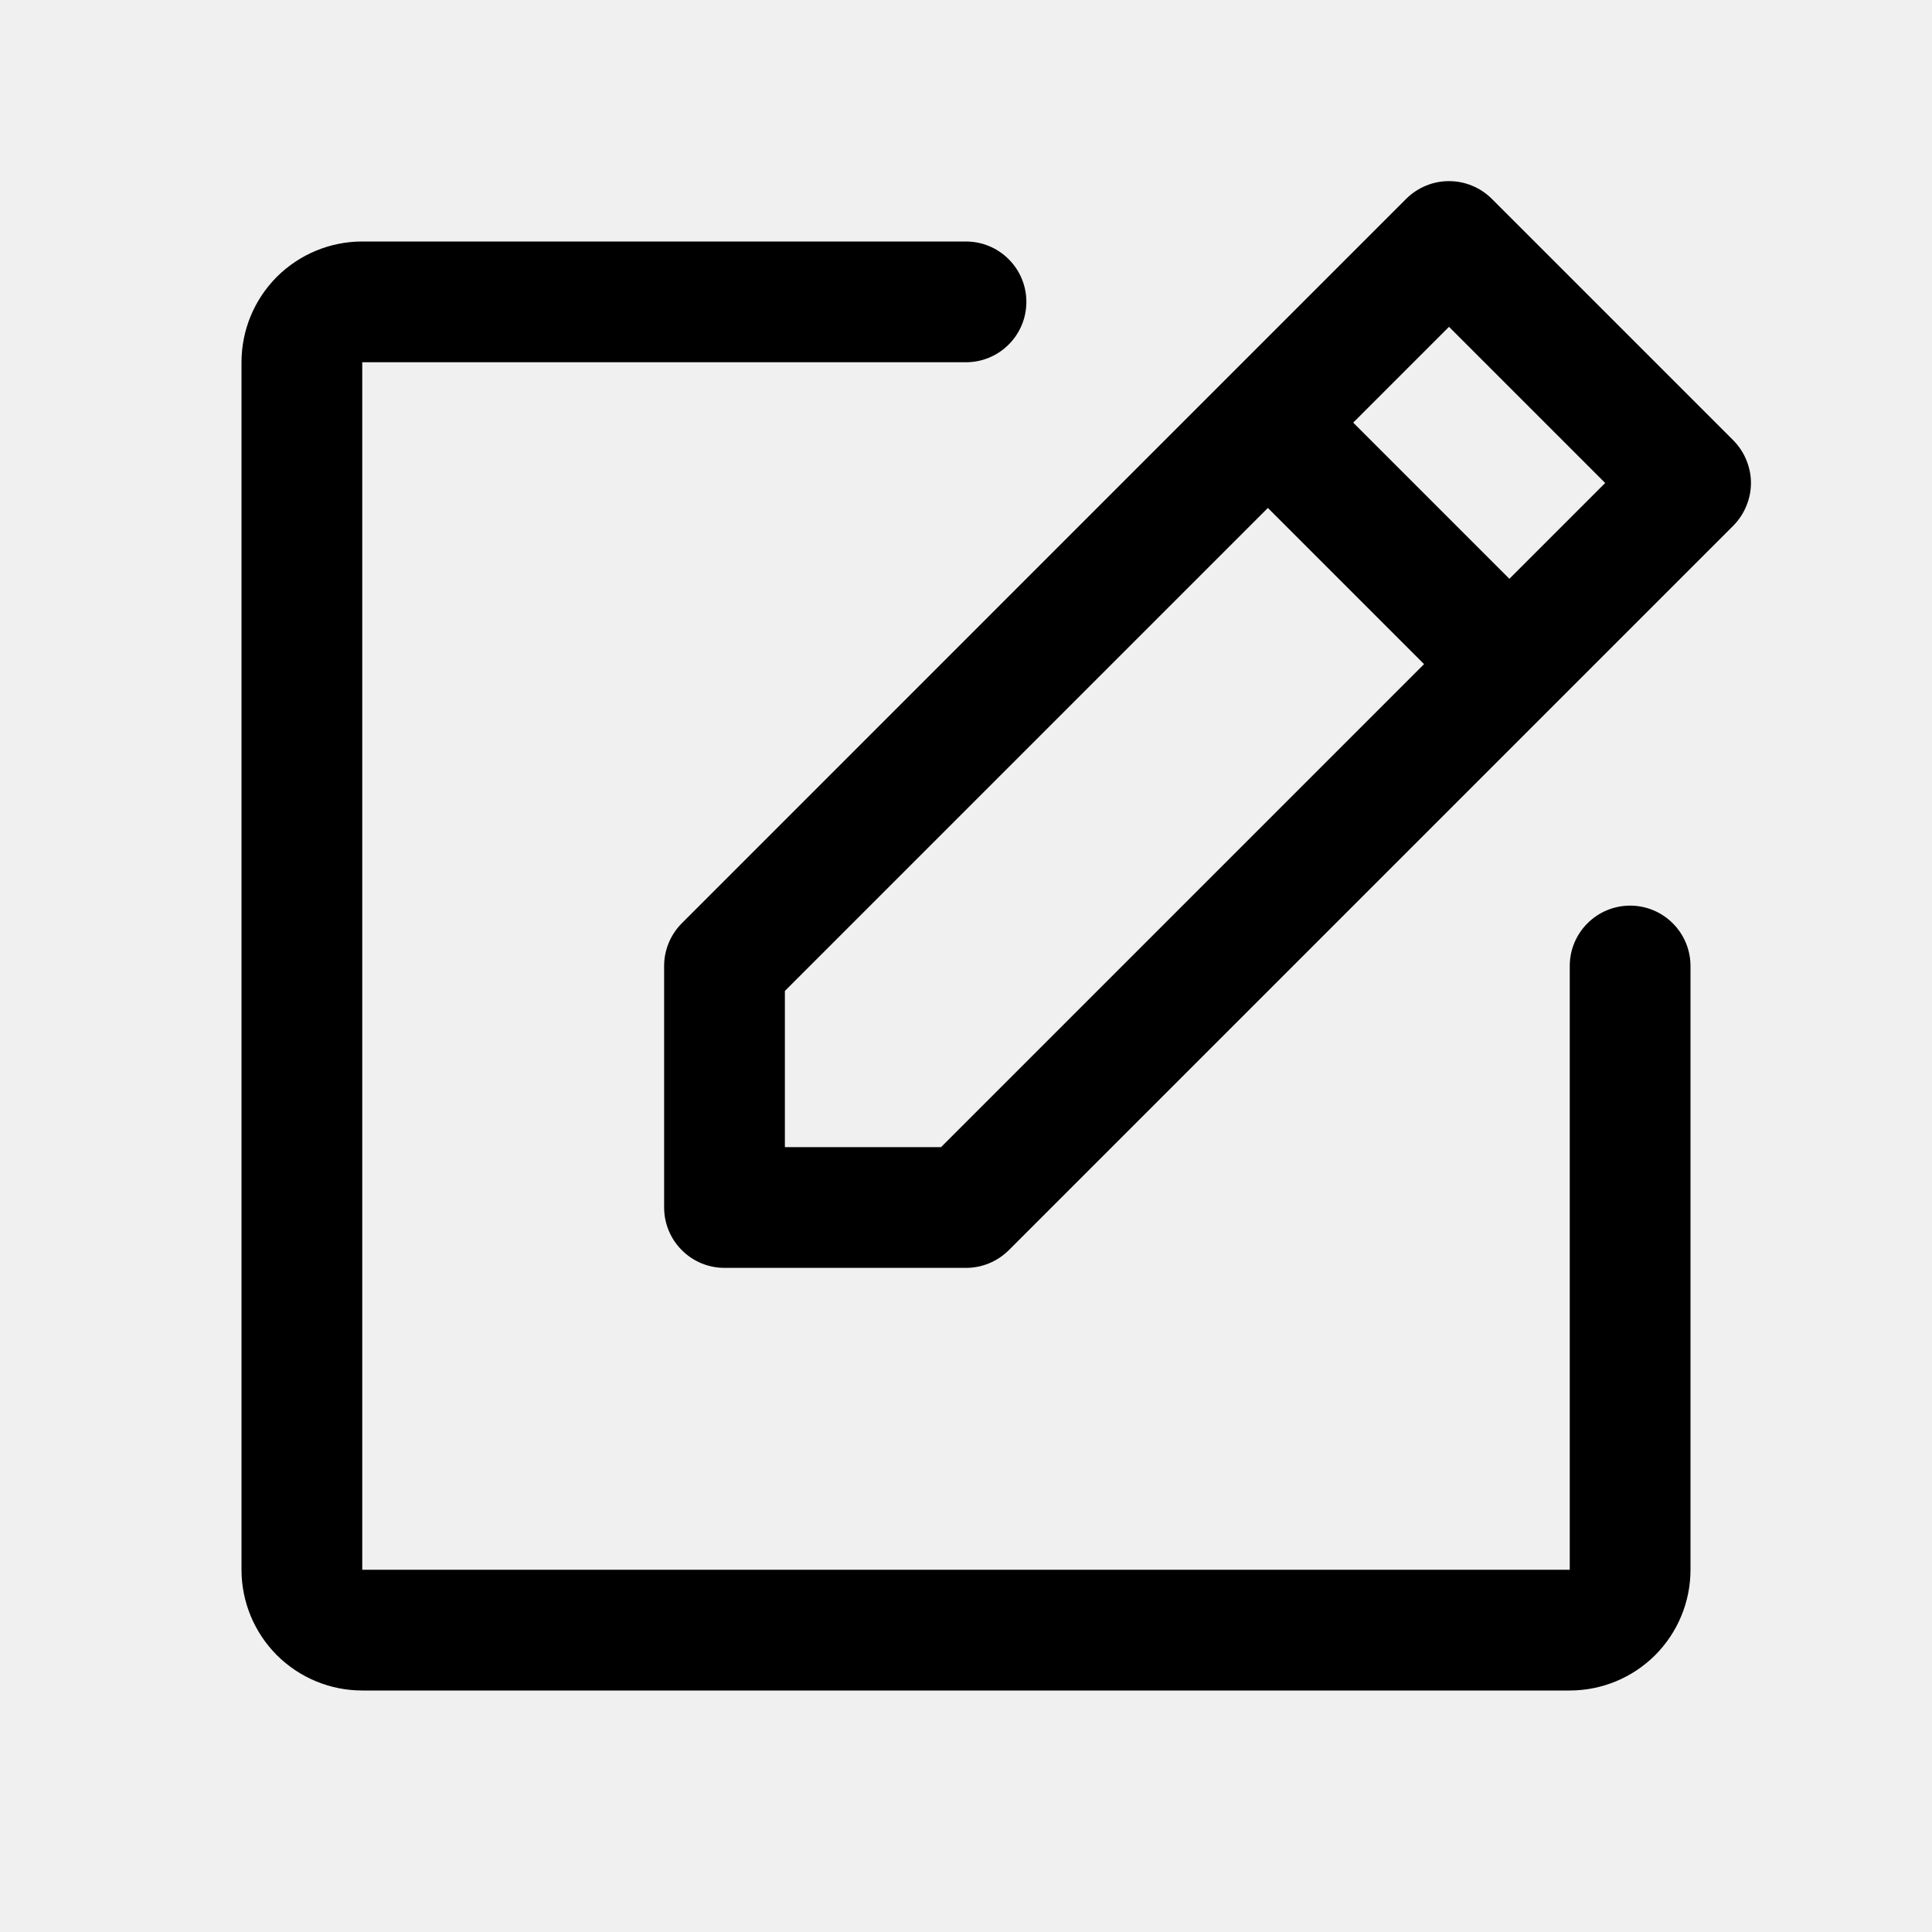
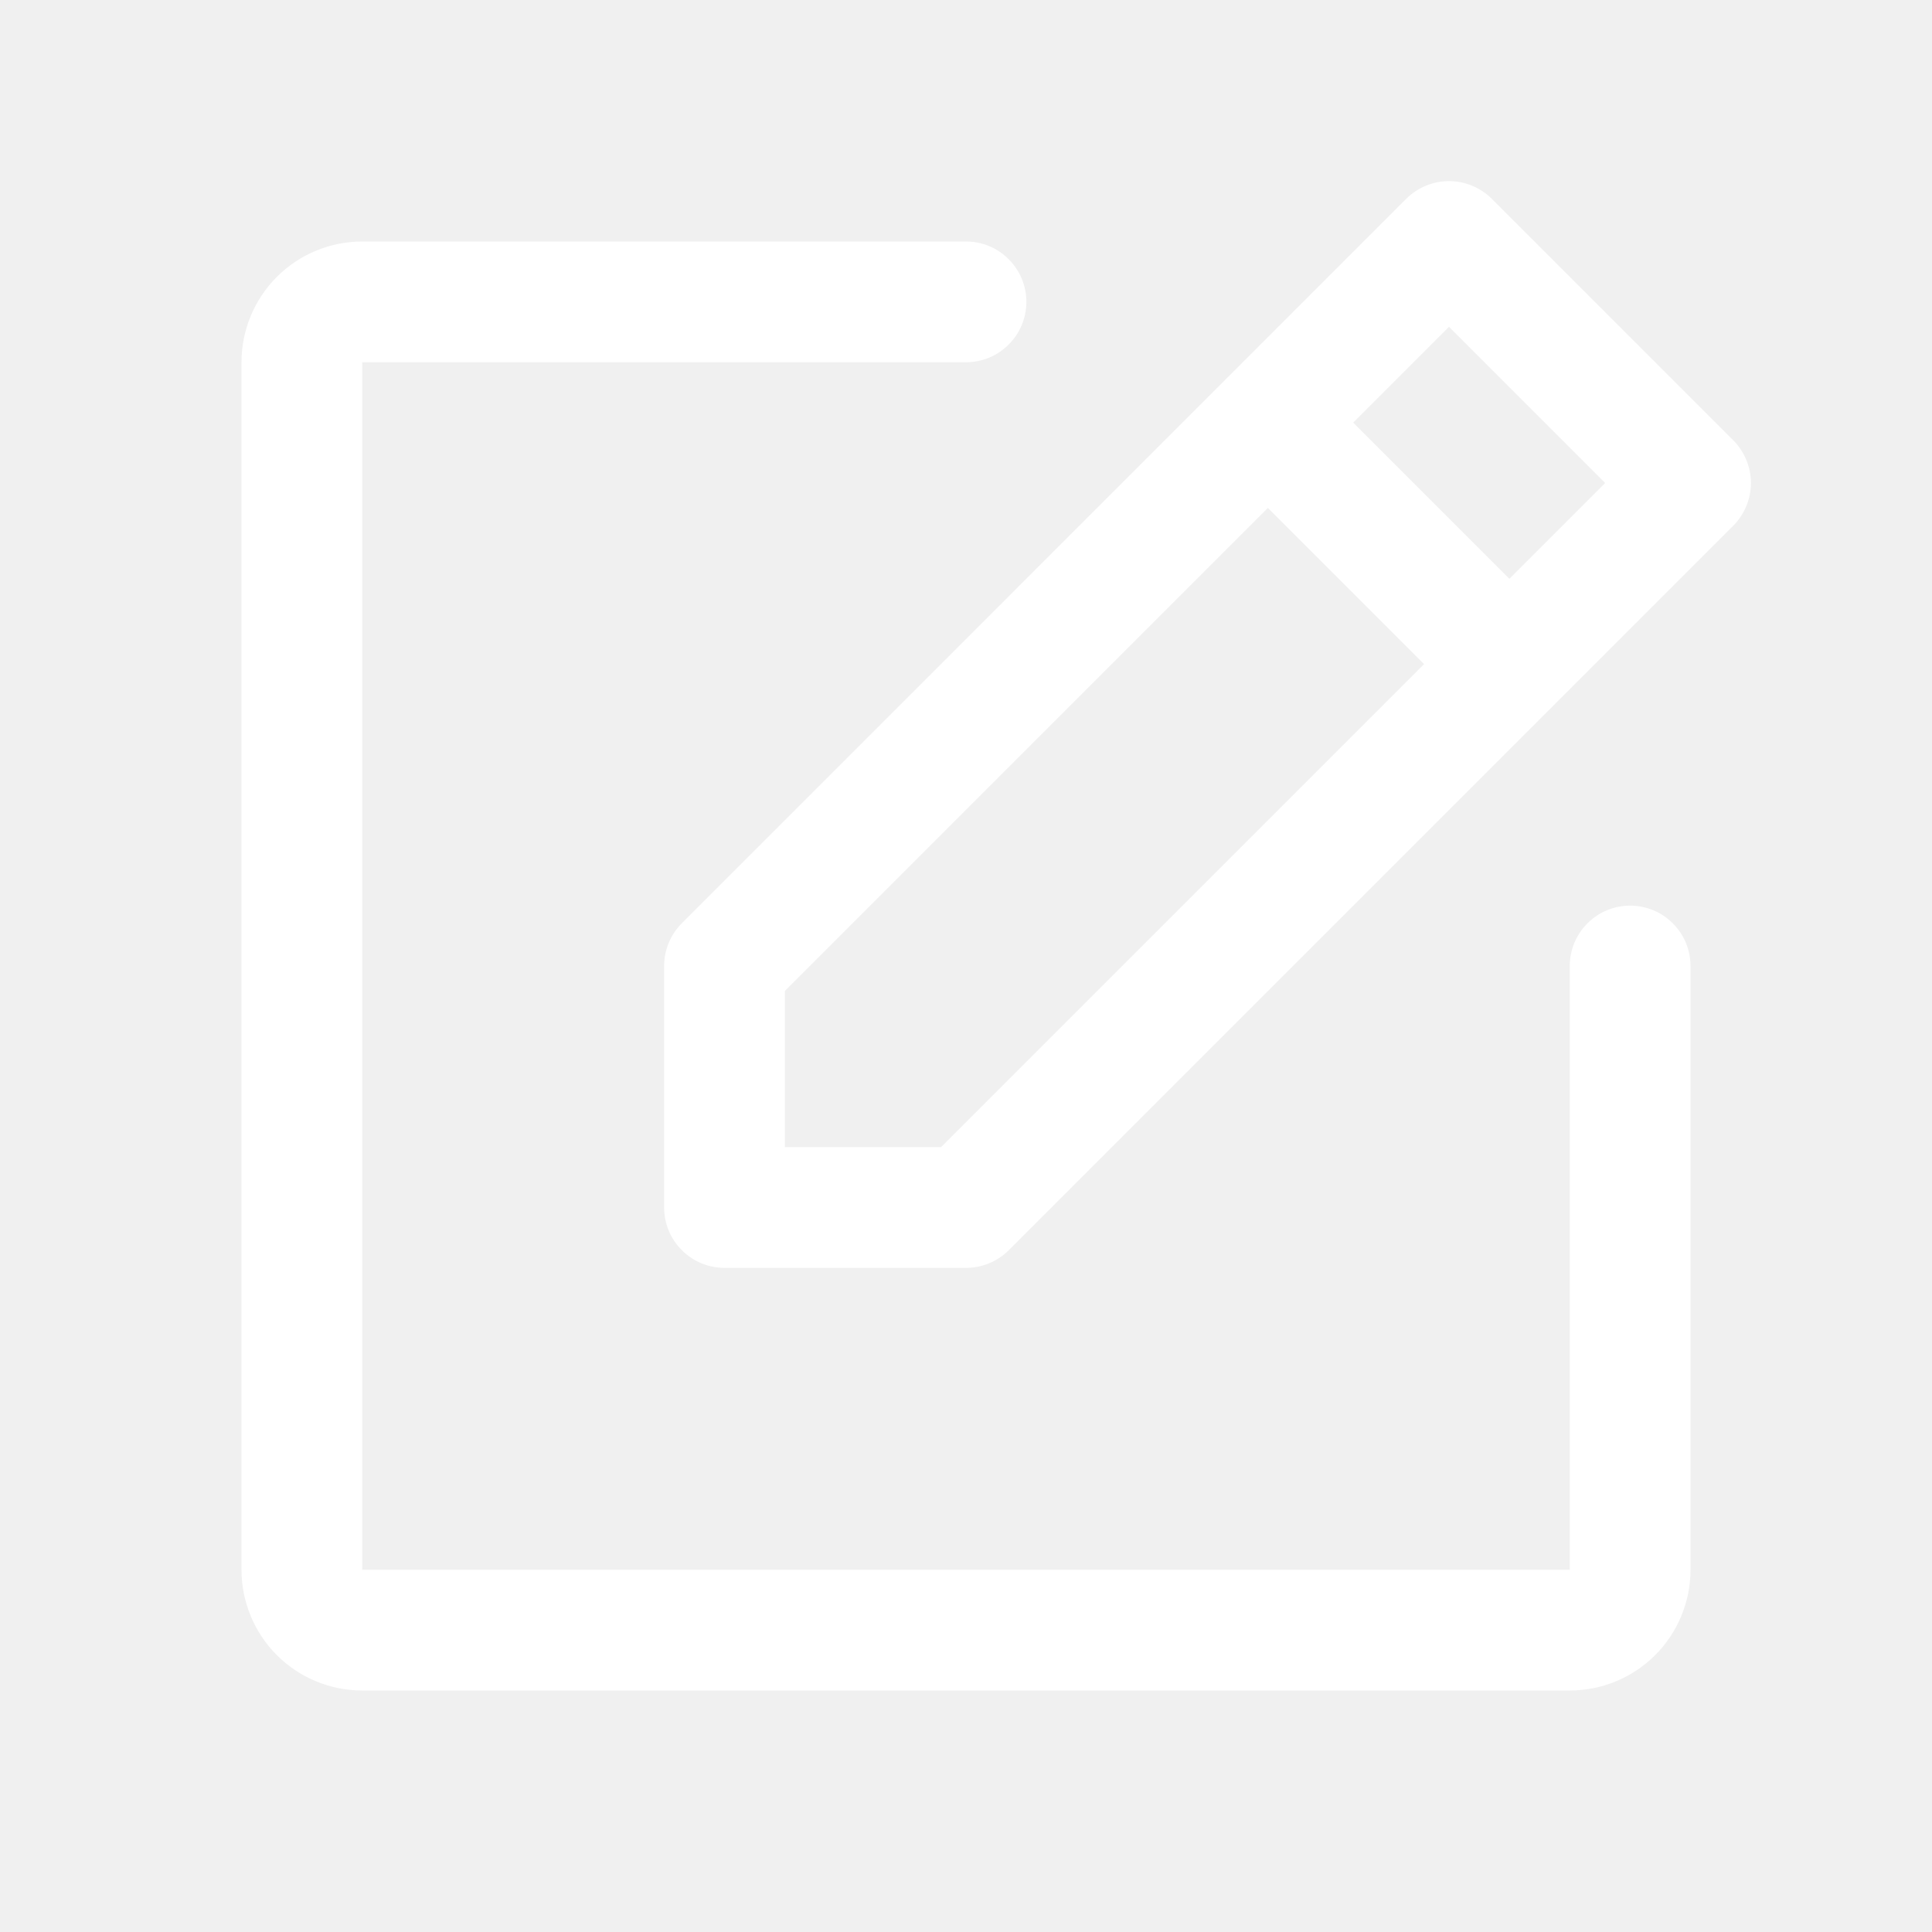
<svg xmlns="http://www.w3.org/2000/svg" viewBox="0 0 24 24" fill="none">
-   <path d="M21.531 5.469L18.531 2.469C18.461 2.4 18.378 2.344 18.287 2.307C18.196 2.269 18.099 2.25 18 2.25C17.901 2.25 17.804 2.269 17.713 2.307C17.622 2.344 17.539 2.4 17.469 2.469L8.469 11.47C8.4 11.539 8.345 11.622 8.307 11.713C8.269 11.804 8.25 11.902 8.25 12V15C8.25 15.199 8.329 15.39 8.47 15.53C8.61 15.671 8.801 15.75 9 15.75H12C12.098 15.75 12.196 15.731 12.287 15.693C12.378 15.656 12.461 15.6 12.531 15.531L21.531 6.531C21.6 6.461 21.656 6.378 21.693 6.287C21.731 6.196 21.751 6.099 21.751 6C21.751 5.902 21.731 5.804 21.693 5.713C21.656 5.622 21.6 5.539 21.531 5.469ZM11.69 14.25H9.75V12.31L15.75 6.31L17.69 8.25L11.69 14.25ZM18.75 7.19L16.81 5.25L18 4.06L19.94 6L18.75 7.19ZM21 12V19.5C21 19.898 20.842 20.279 20.561 20.561C20.279 20.842 19.898 21 19.5 21H4.5C4.102 21 3.721 20.842 3.439 20.561C3.158 20.279 3 19.898 3 19.5V4.5C3 4.102 3.158 3.721 3.439 3.439C3.721 3.158 4.102 3 4.5 3H12C12.199 3 12.39 3.079 12.53 3.22C12.671 3.36 12.75 3.551 12.75 3.75C12.75 3.949 12.671 4.14 12.53 4.28C12.39 4.421 12.199 4.5 12 4.5H4.5V19.5H19.5V12C19.5 11.801 19.579 11.61 19.72 11.47C19.86 11.329 20.051 11.25 20.25 11.25C20.449 11.25 20.64 11.329 20.78 11.47C20.921 11.61 21 11.801 21 12Z" fill="currentColor" />
+   <path d="M21.531 5.469L18.531 2.469C18.461 2.4 18.378 2.344 18.287 2.307C18.196 2.269 18.099 2.25 18 2.25C17.901 2.25 17.804 2.269 17.713 2.307C17.622 2.344 17.539 2.4 17.469 2.469L8.469 11.47C8.4 11.539 8.345 11.622 8.307 11.713C8.269 11.804 8.25 11.902 8.25 12V15C8.25 15.199 8.329 15.39 8.47 15.53C8.61 15.671 8.801 15.75 9 15.75H12C12.098 15.75 12.196 15.731 12.287 15.693C12.378 15.656 12.461 15.6 12.531 15.531L21.531 6.531C21.6 6.461 21.656 6.378 21.693 6.287C21.731 6.196 21.751 6.099 21.751 6C21.751 5.902 21.731 5.804 21.693 5.713C21.656 5.622 21.6 5.539 21.531 5.469ZM11.69 14.25H9.75V12.31L15.75 6.31L17.69 8.25L11.69 14.25ZM18.75 7.19L16.81 5.25L18 4.06L19.94 6L18.75 7.19ZM21 12V19.5C21 19.898 20.842 20.279 20.561 20.561C20.279 20.842 19.898 21 19.5 21H4.5C4.102 21 3.721 20.842 3.439 20.561C3.158 20.279 3 19.898 3 19.5V4.5C3 4.102 3.158 3.721 3.439 3.439C3.721 3.158 4.102 3 4.5 3H12C12.199 3 12.39 3.079 12.53 3.22C12.671 3.36 12.75 3.551 12.75 3.75C12.75 3.949 12.671 4.14 12.53 4.28C12.39 4.421 12.199 4.5 12 4.5H4.5V19.5H19.5V12C19.5 11.801 19.579 11.61 19.72 11.47C19.86 11.329 20.051 11.25 20.25 11.25C20.449 11.25 20.64 11.329 20.78 11.47C20.921 11.61 21 11.801 21 12Z" fill="#fff" />
</svg>
